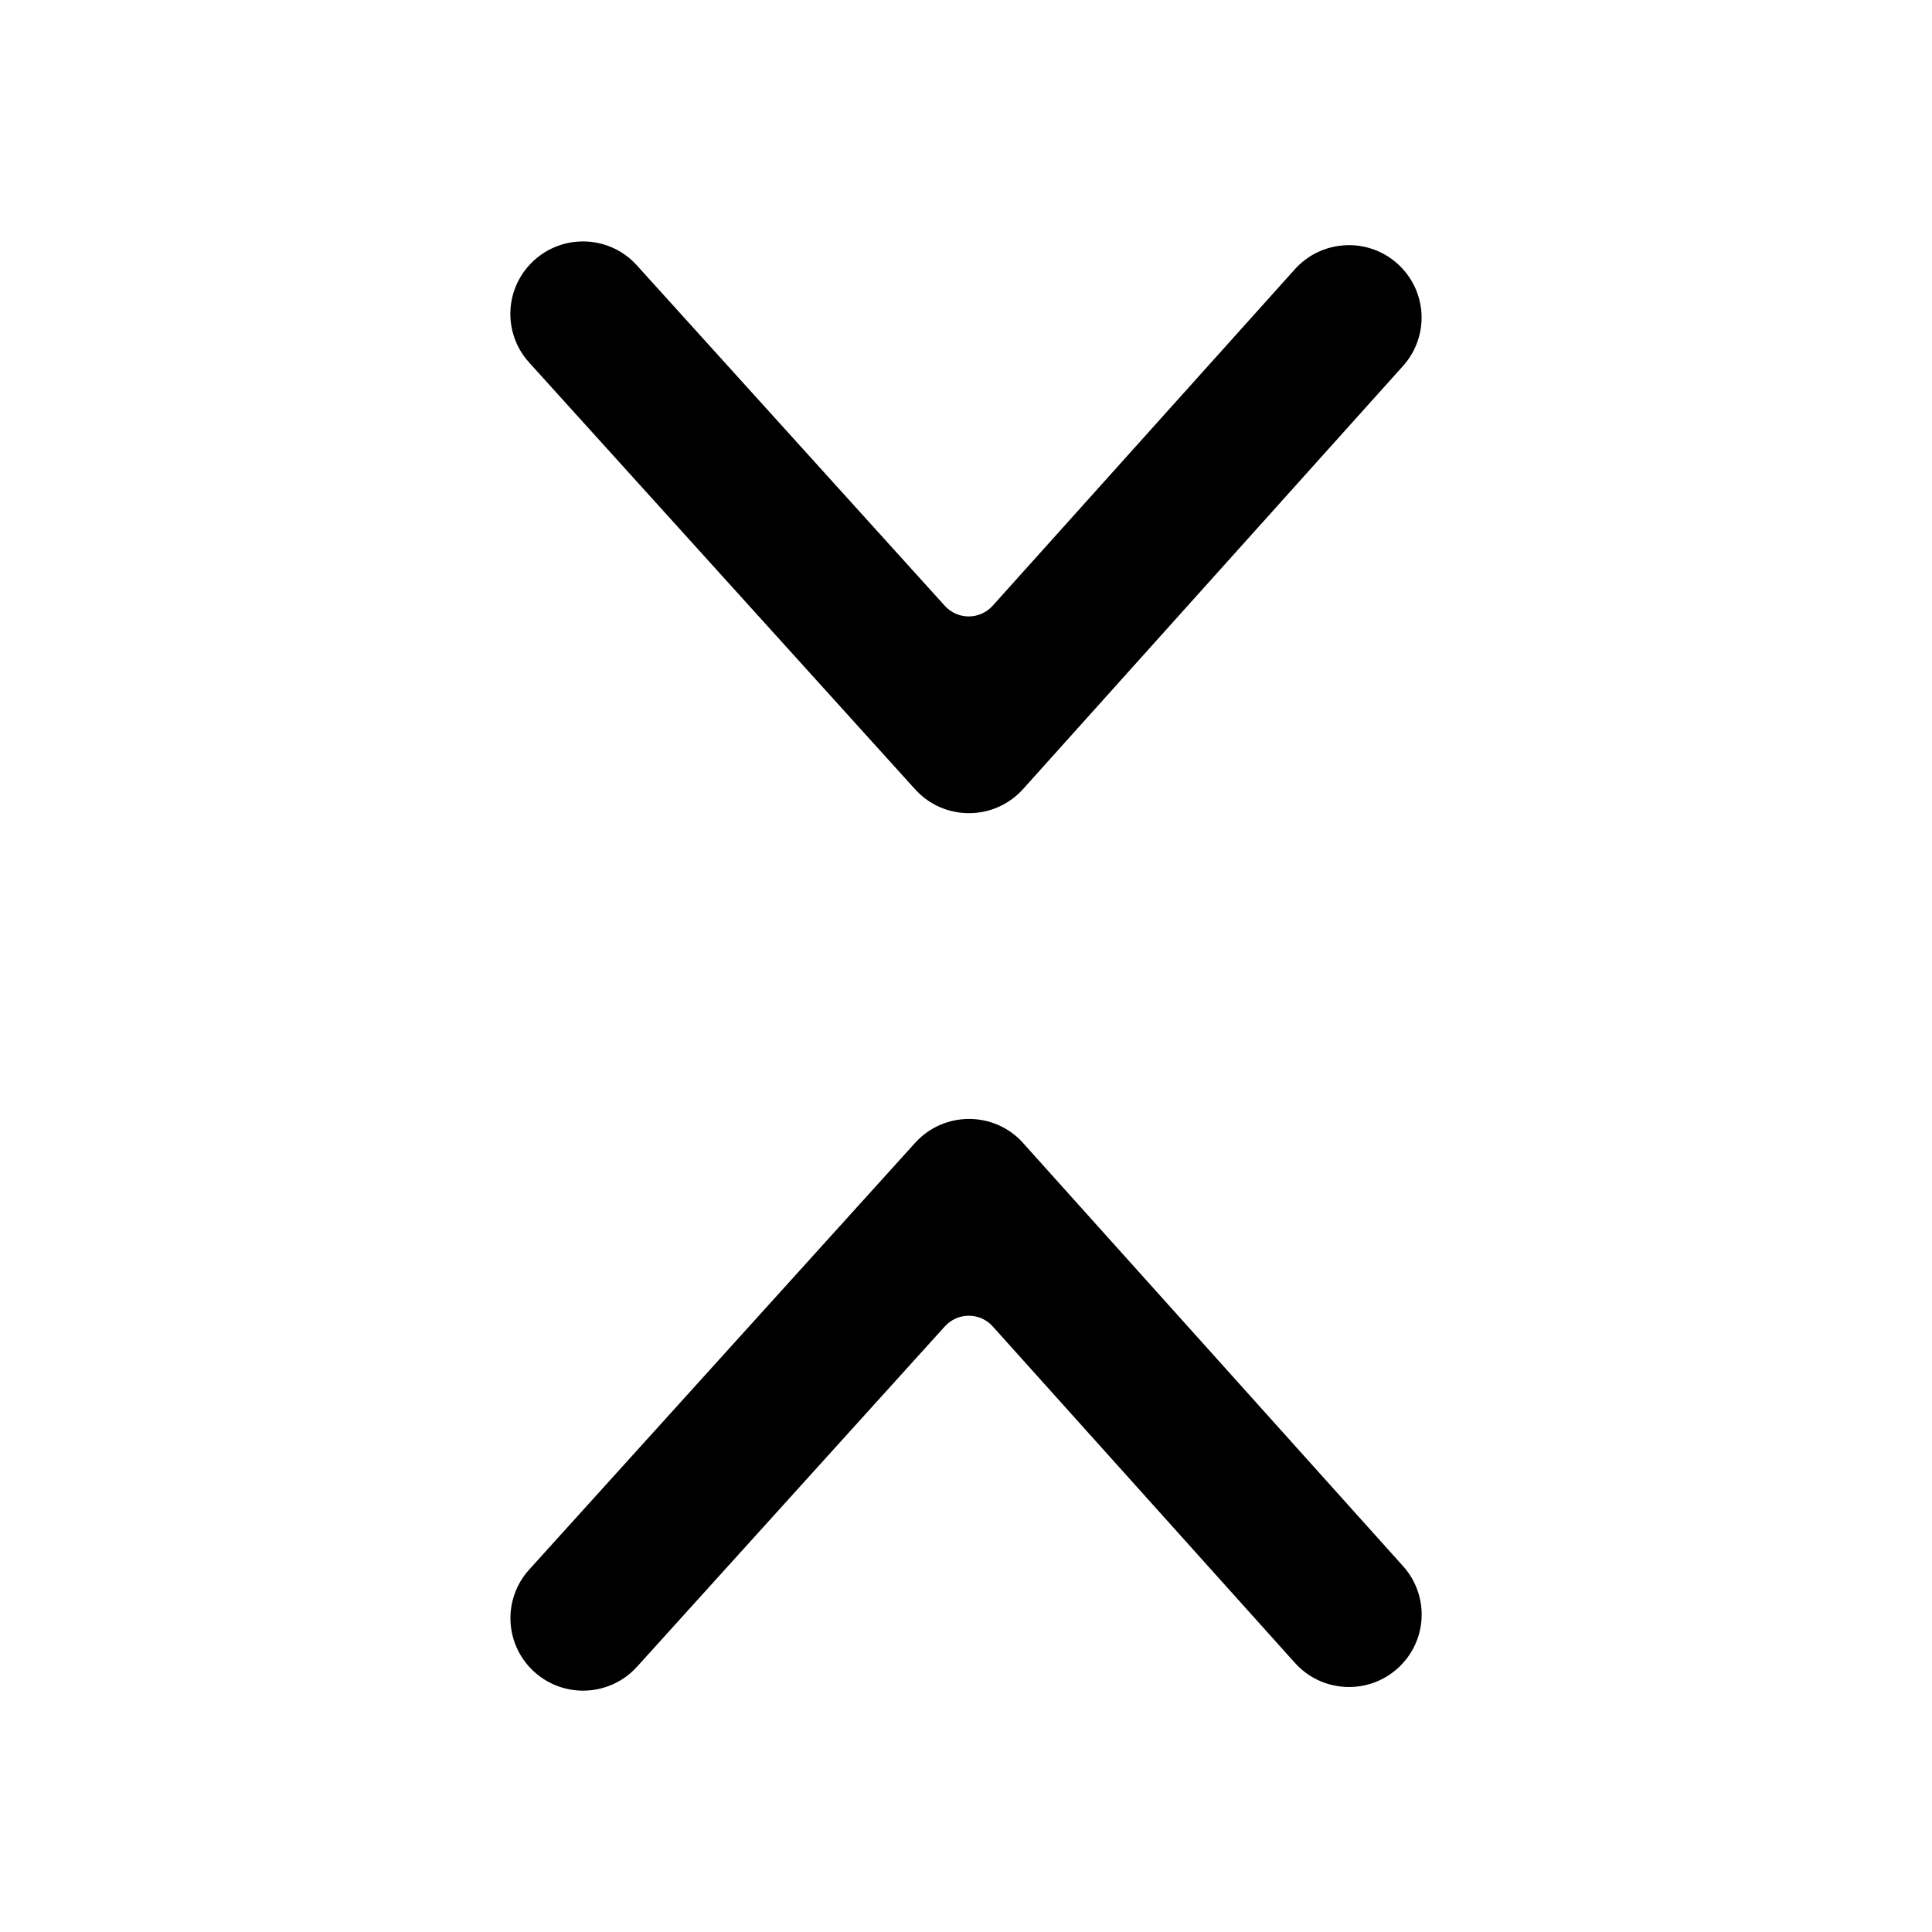
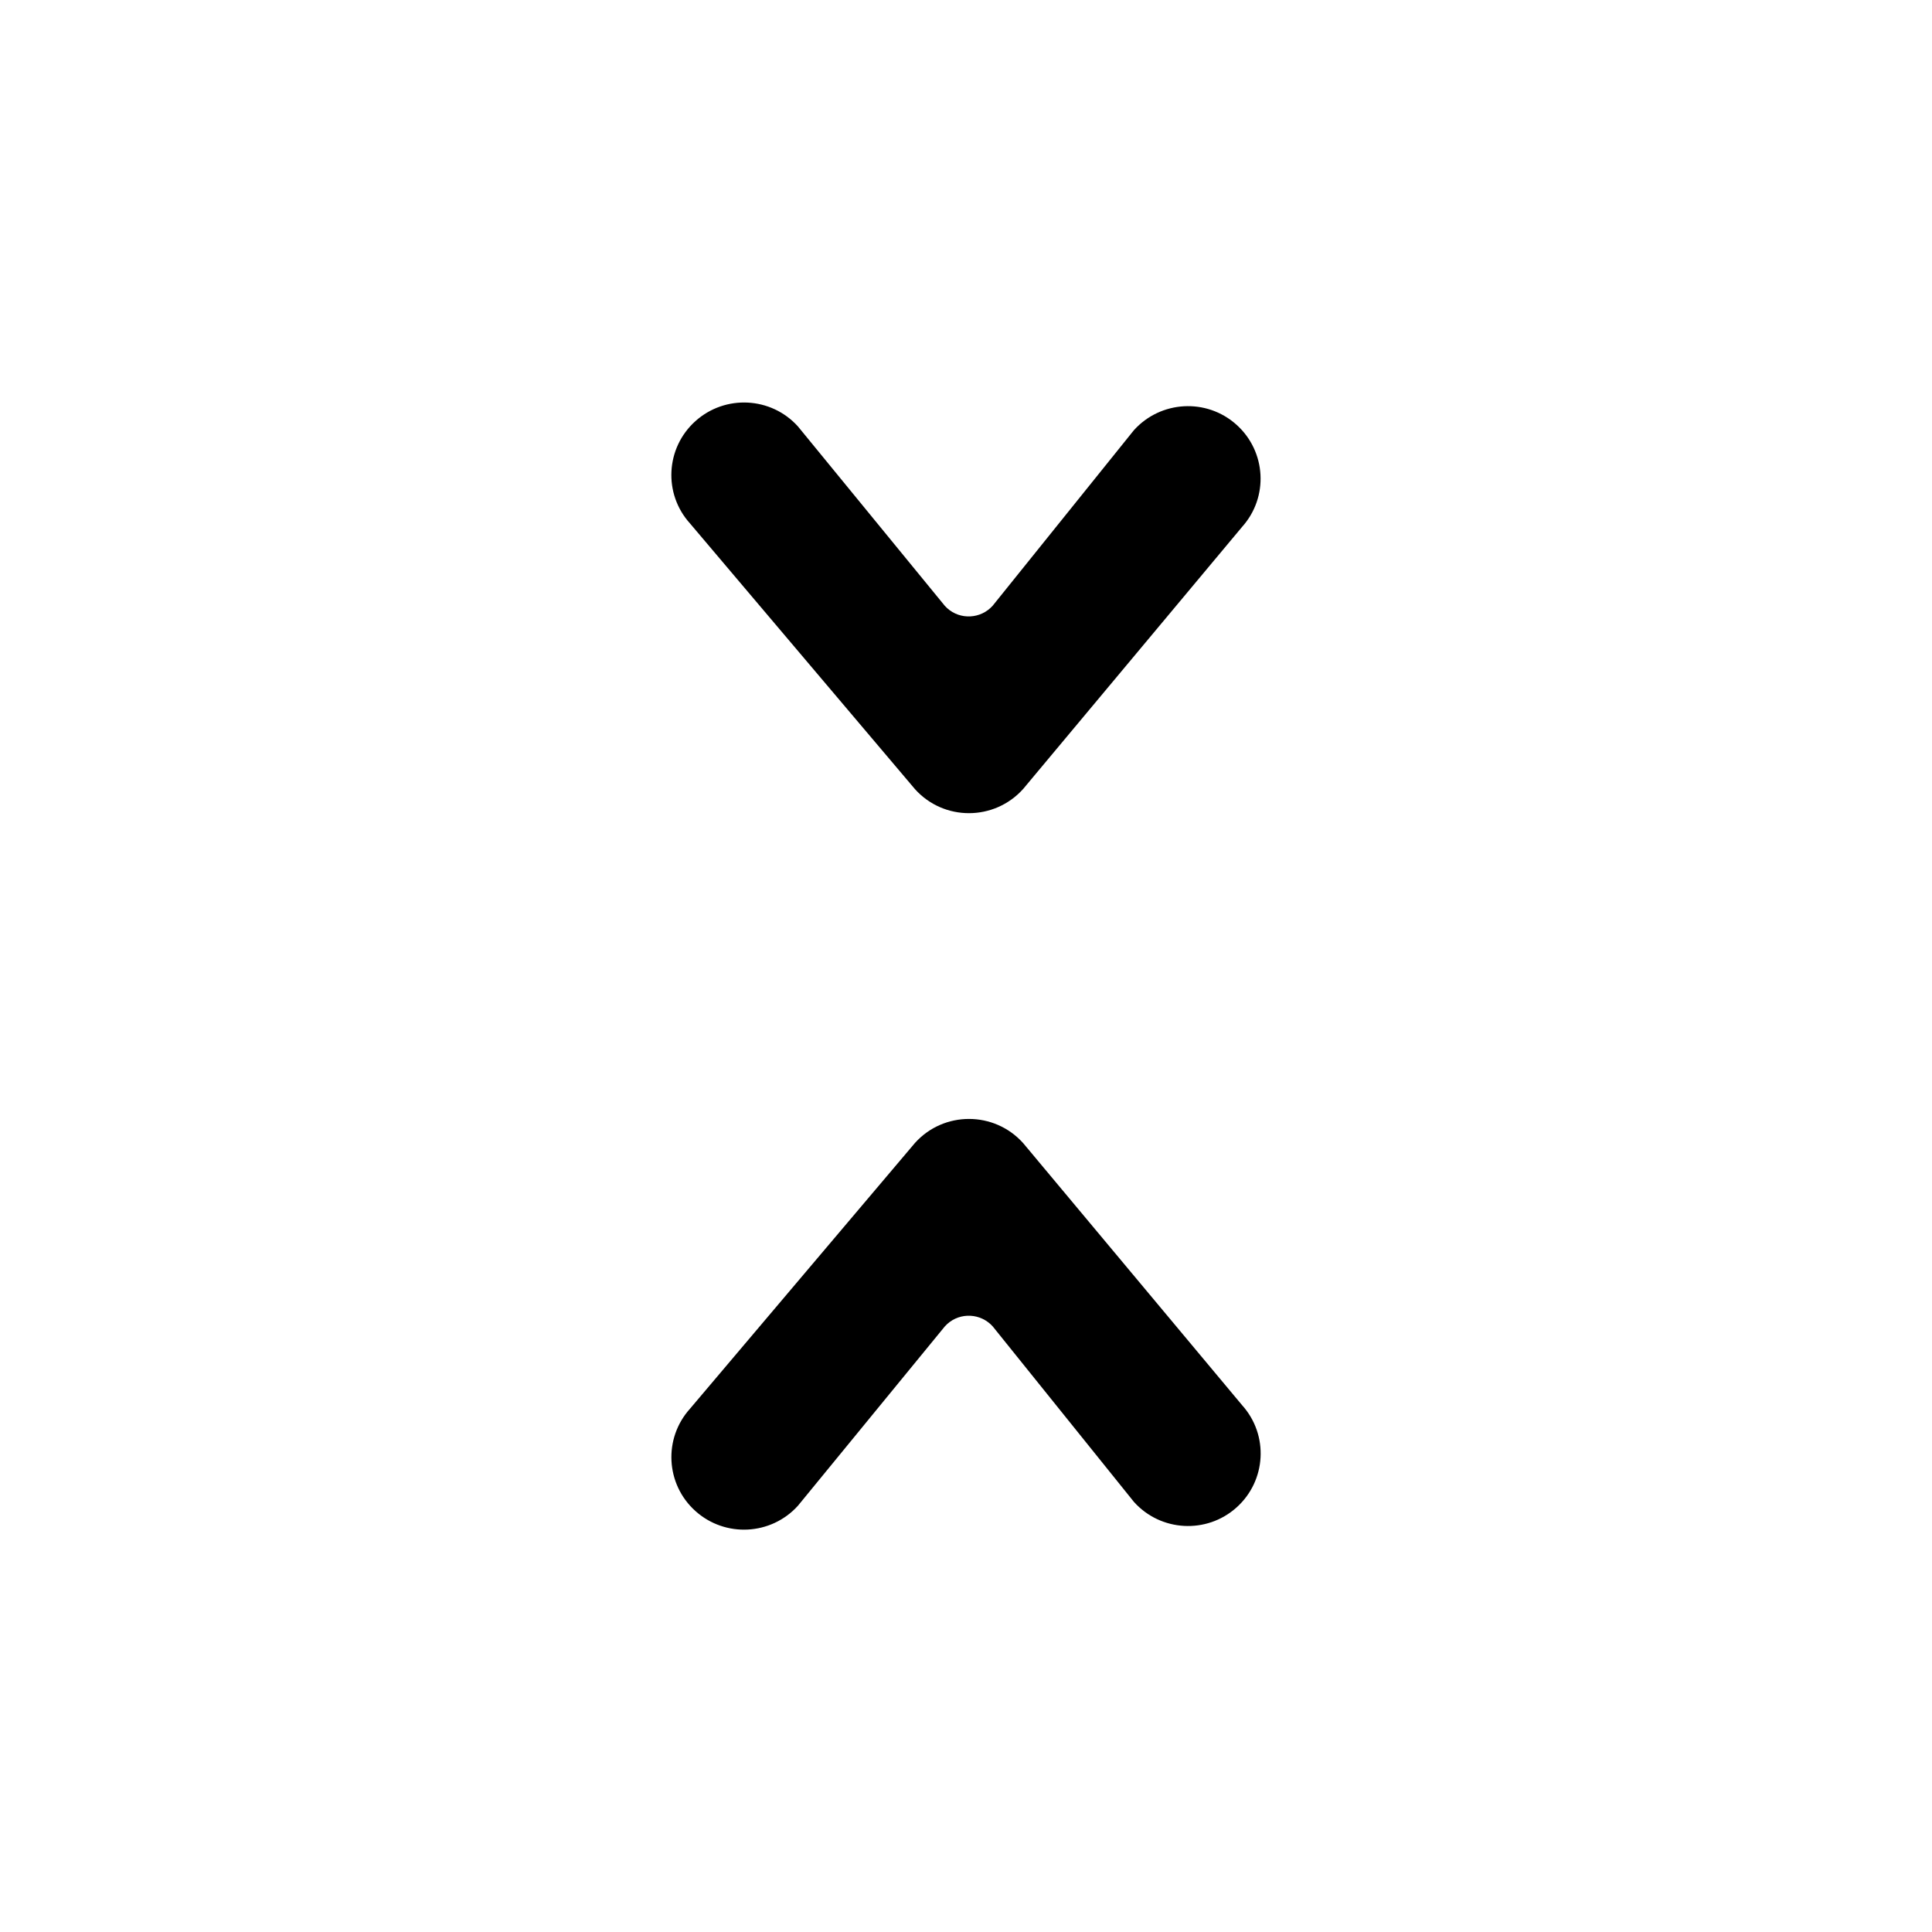
<svg xmlns="http://www.w3.org/2000/svg" width="24" height="24" viewBox="0 0 24 24">
-   <path d="M12.71 14.2l4.72 5.256a.898.898 0 0 1-.07 1.271c-.371.332-.942.3-1.274-.07l-3.754-4.18a.4.4 0 0 0-.594-.001l-3.825 4.229c-.334.369-.904.398-1.274.065a.898.898 0 0 1-.066-1.271l4.795-5.302c.359-.397.984-.396 1.342.002zM7.912 3.297l3.825 4.229a.4.4 0 0 0 .594-.001l3.754-4.18c.333-.37.903-.402 1.274-.07a.898.898 0 0 1 .07 1.271l-4.72 5.256c-.358.398-.983.4-1.342.002l-4.795-5.302a.898.898 0 0 1 .066-1.271c.37-.333.941-.304 1.274.066z" />
+   <path d="M12.71 14.2l2.72 3.256c.333.37.301.939-.07 1.271-.371.332-.942.3-1.274-.07l-1.754-2.18c-.148-.164-.401-.178-.565-.03a.4.4 0 00-.029.029L9.912 18.705c-.334.369-.904.398-1.274.065-.37-.333-.399-.902-.066-1.271l2.795-3.302c.359-.397.984-.396 1.342.002zM9.912 5.297l1.825 2.229a.4.4 0 00.029.029c.164.148.417.134.565-.03l1.754-2.18c.333-.37.903-.402 1.274-.07.371.332.403.901.07 1.271l-2.72 3.256c-.358.398-.983.4-1.342.002L8.572 6.503c-.334-.369-.304-.938.066-1.271.37-.333.941-.304 1.274.065z" />
</svg>
